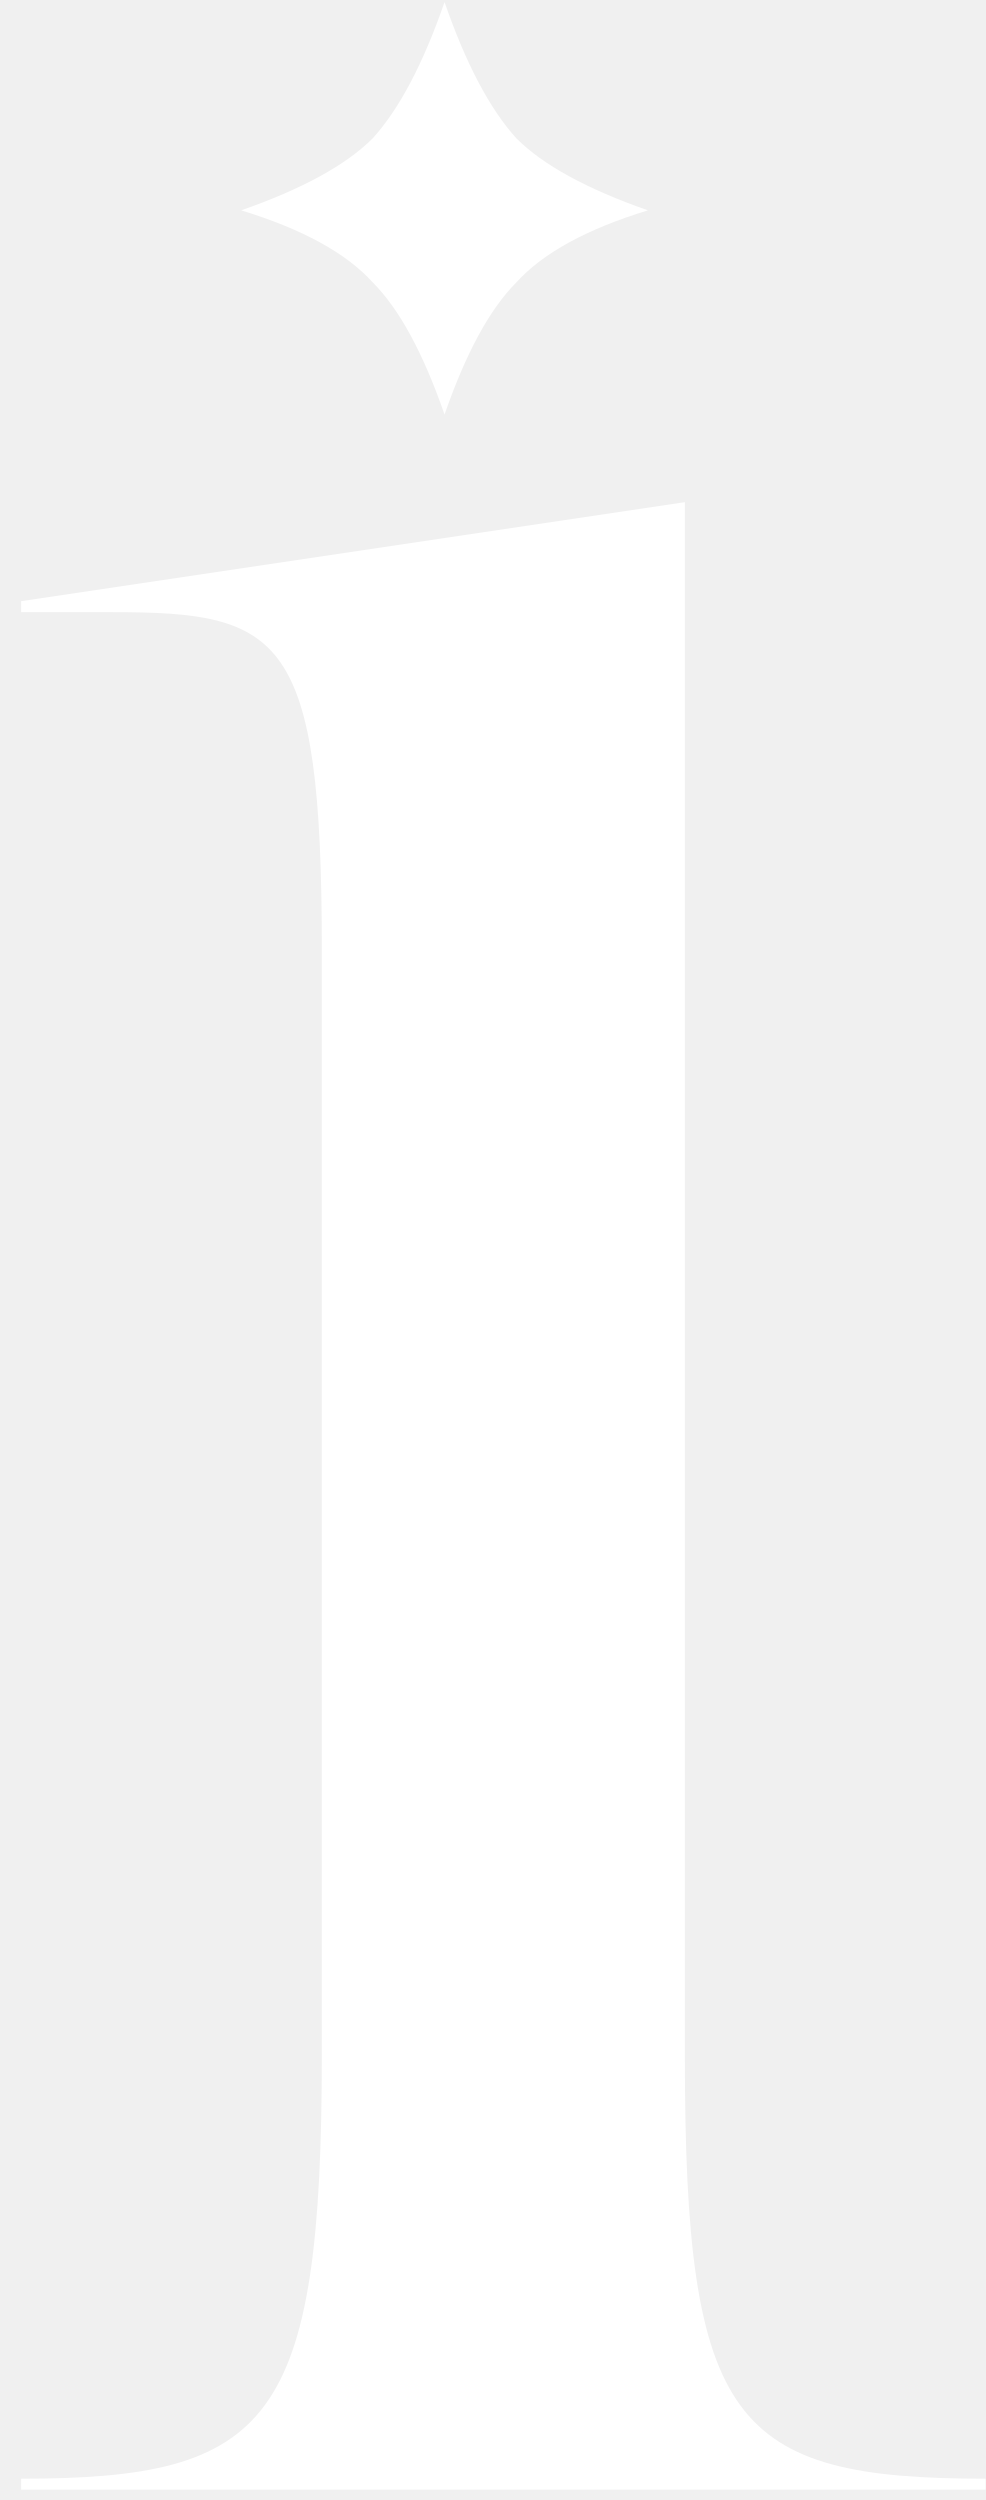
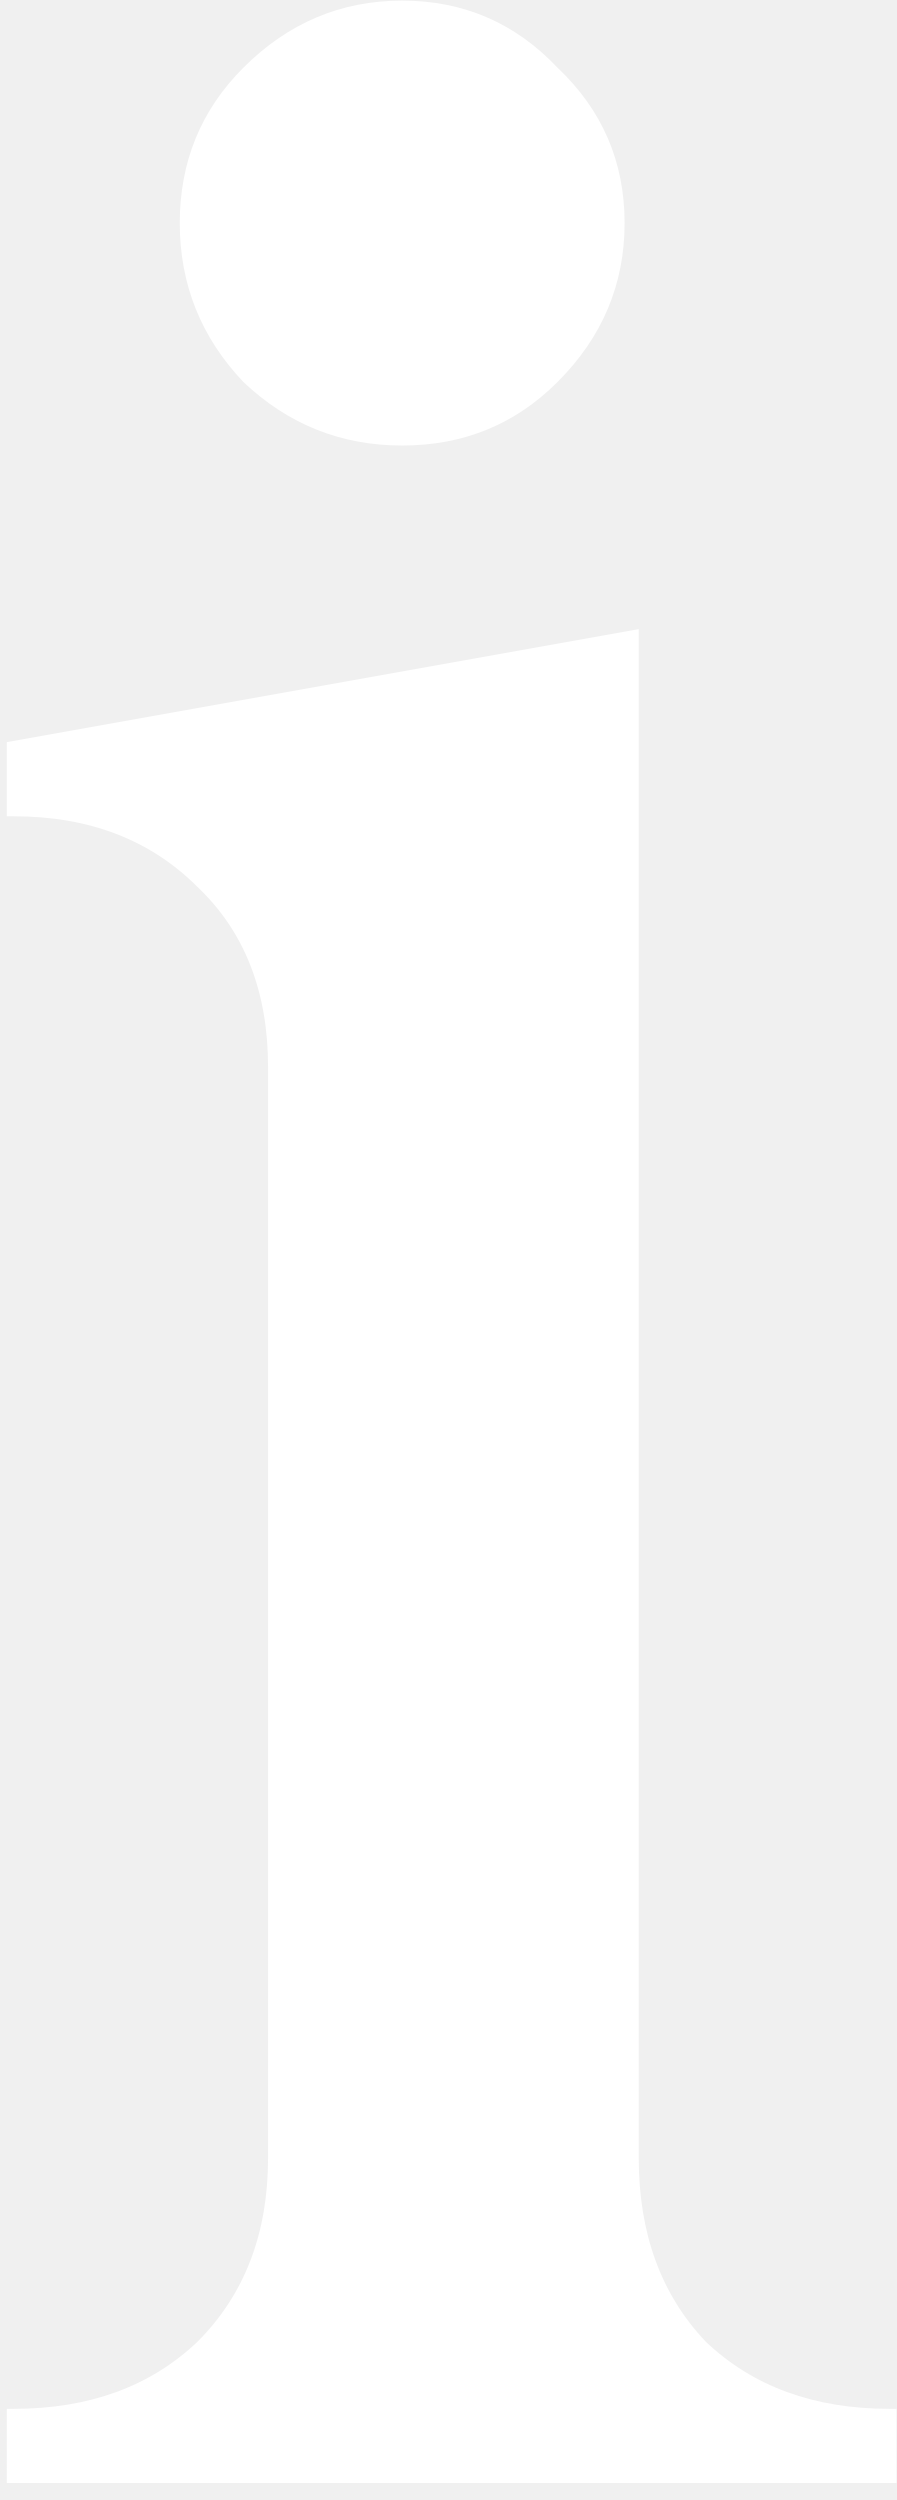
- <svg xmlns="http://www.w3.org/2000/svg" width="41" height="104" viewBox="0 0 41 104" fill="none">
-   <path d="M28.491 85.571C28.491 100.826 30.474 103.114 41 103.114V103.571H0.879V103.114C11.253 103.114 13.388 100.826 13.388 85.418V39.501C13.388 26.382 11.71 25.466 4.693 25.466H0.879V25.009L28.491 20.89V85.571Z" fill="white" />
-   <path d="M15.507 5.752C14.401 6.862 12.577 7.862 10.033 8.75C12.577 9.528 14.401 10.527 15.507 11.749C16.613 12.86 17.608 14.692 18.493 17.246C19.377 14.692 20.373 12.86 21.479 11.749C22.584 10.527 24.409 9.528 26.952 8.75C24.409 7.862 22.584 6.862 21.479 5.752C20.373 4.53 19.377 2.642 18.493 0.088C17.608 2.642 16.613 4.53 15.507 5.752Z" fill="white" />
+ <svg xmlns="http://www.w3.org/2000/svg" width="47" height="131" viewBox="0 0 47 131" fill="none">
+   <path d="M9.42 11.689C9.42 8.482 10.531 5.768 12.752 3.548C15.094 1.204 17.868 0.032 21.075 0.032C24.282 0.032 26.999 1.204 29.215 3.548C31.561 5.768 32.729 8.482 32.729 11.689C32.729 14.896 31.561 17.672 29.215 20.015C26.999 22.236 24.282 23.346 21.075 23.346C17.868 23.346 15.094 22.236 12.752 20.015C10.531 17.672 9.42 14.896 9.42 11.689ZM33.47 113.085C33.47 117.032 34.643 120.24 36.984 122.707C39.451 125.051 42.658 126.223 46.605 126.223H46.976V130.108H0.357V126.223H0.728C4.675 126.223 7.882 125.051 10.348 122.707C12.815 120.24 14.046 117.032 14.046 113.085V55.911C14.046 51.964 12.815 48.818 10.348 46.475C7.882 44.007 4.675 42.774 0.728 42.774H0.357V38.888L33.47 32.967V113.085Z" fill="white" />
</svg>
